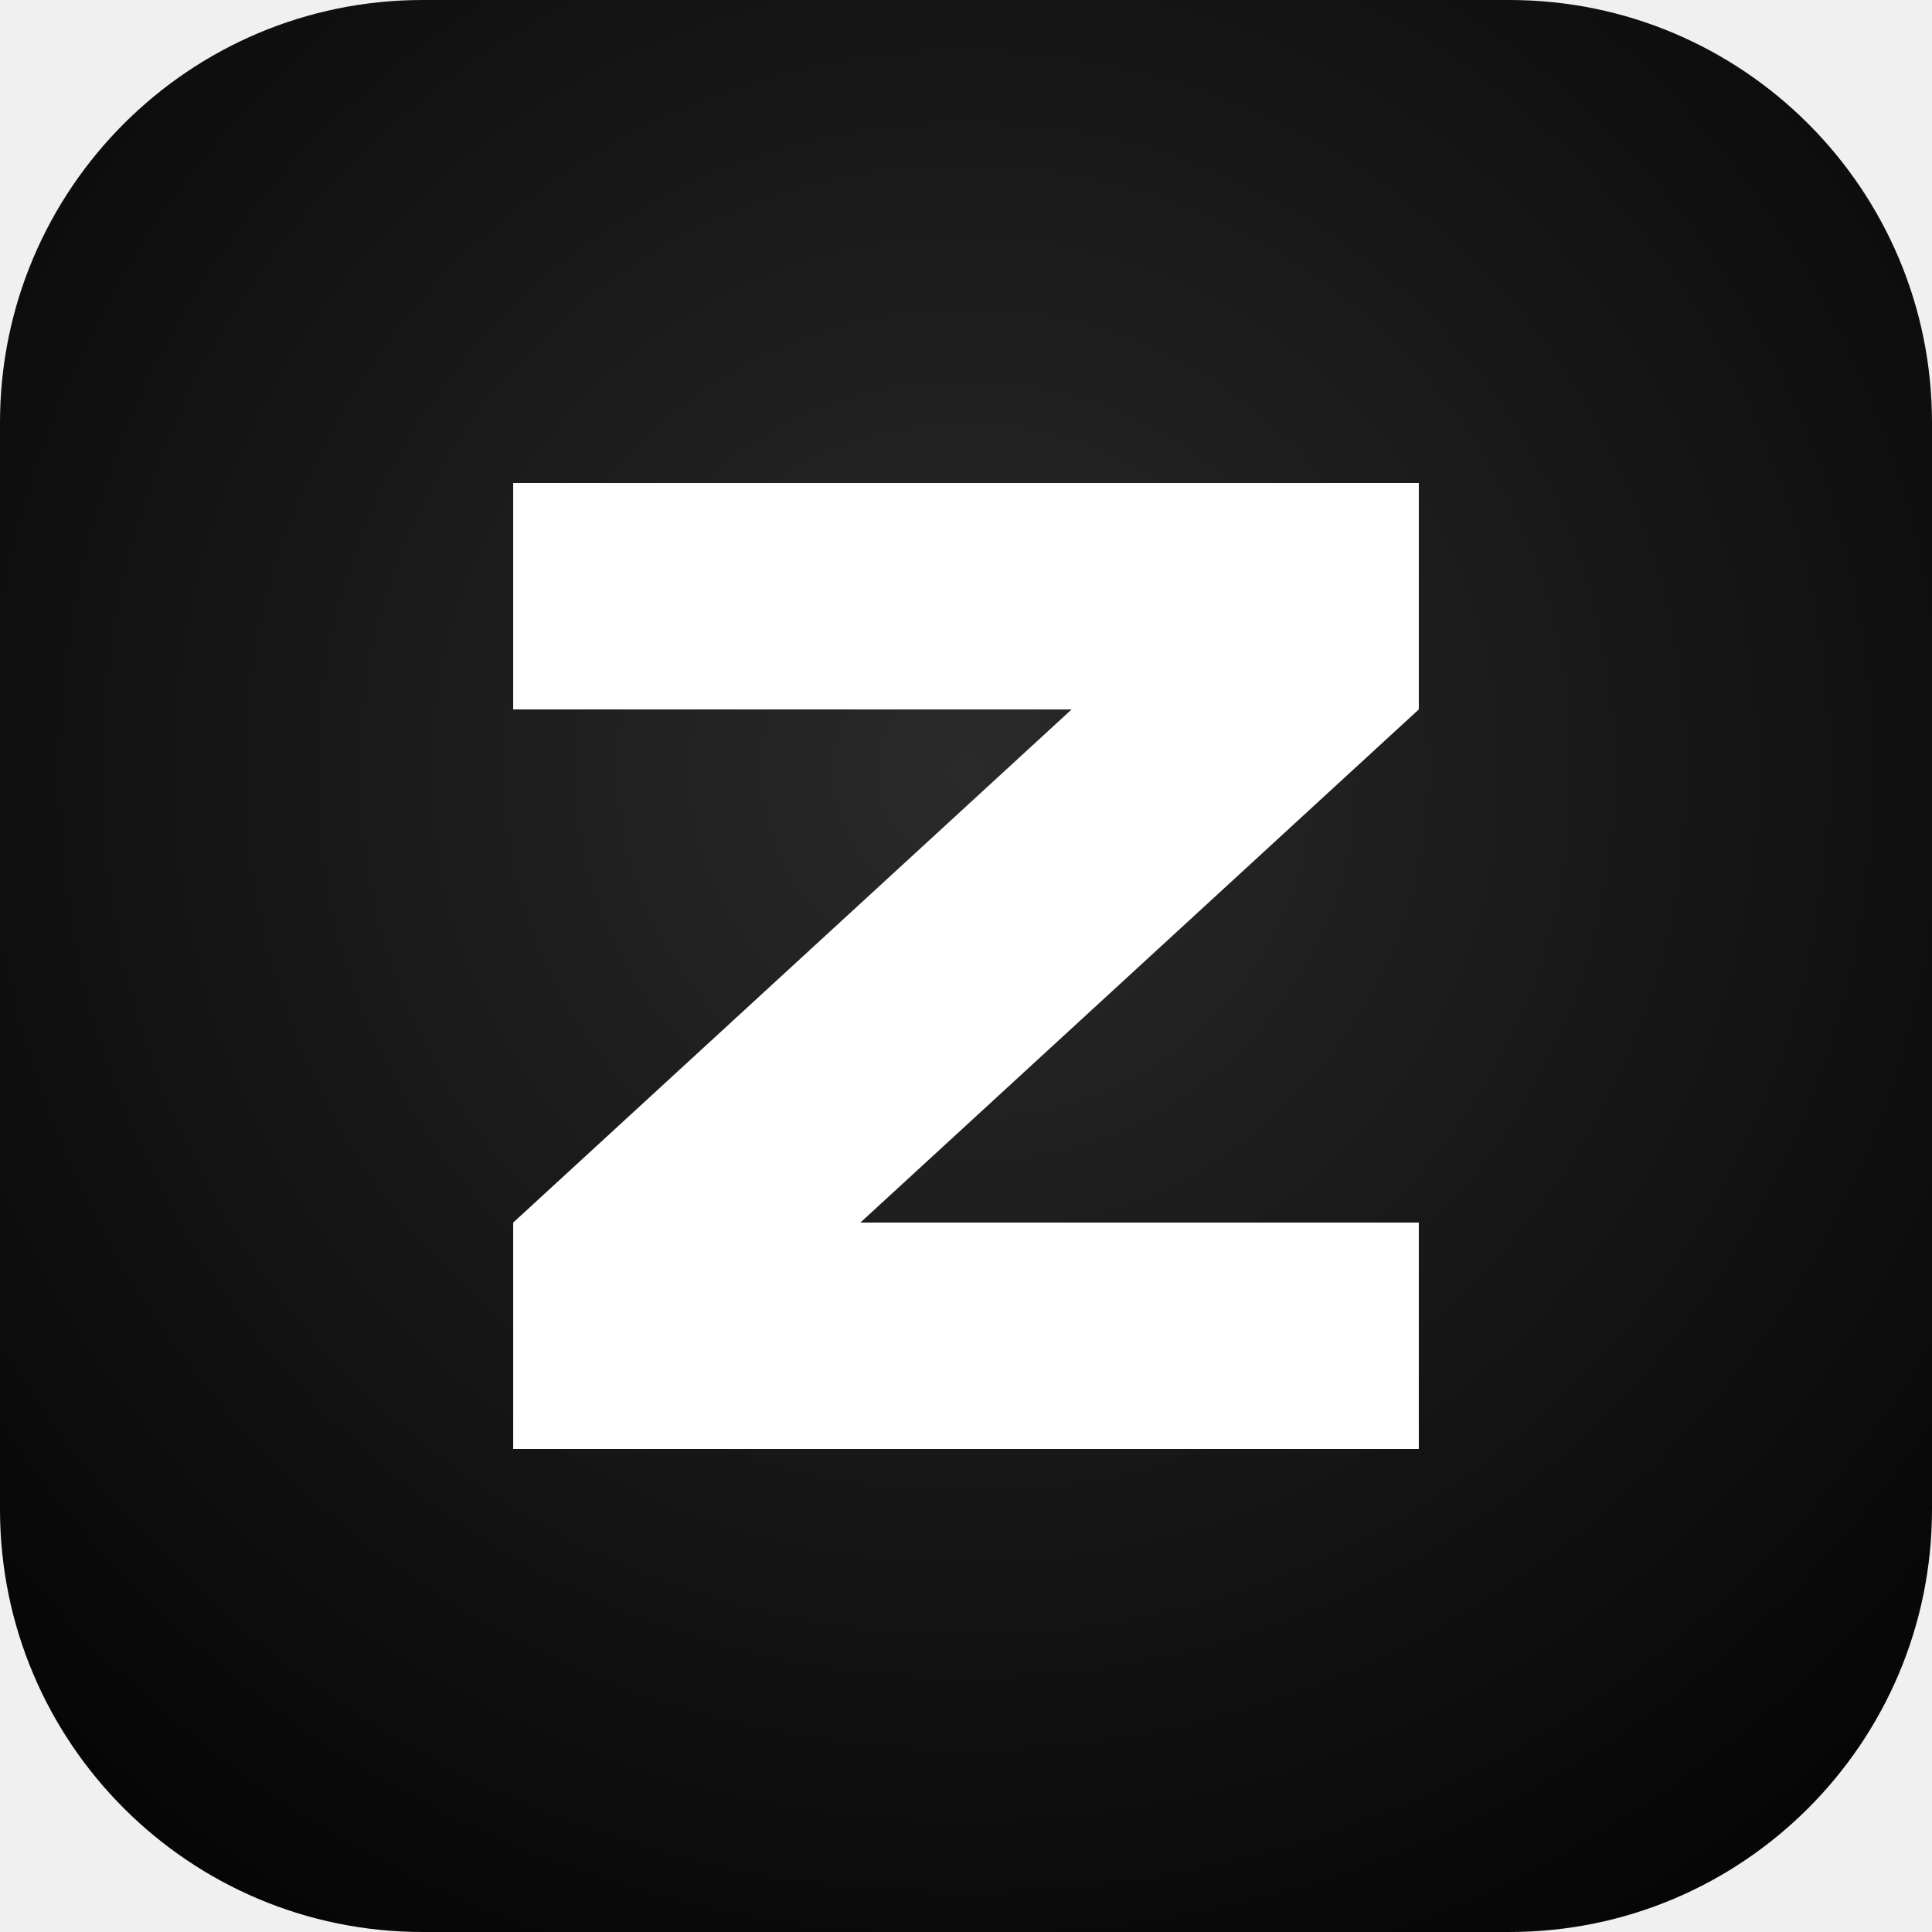
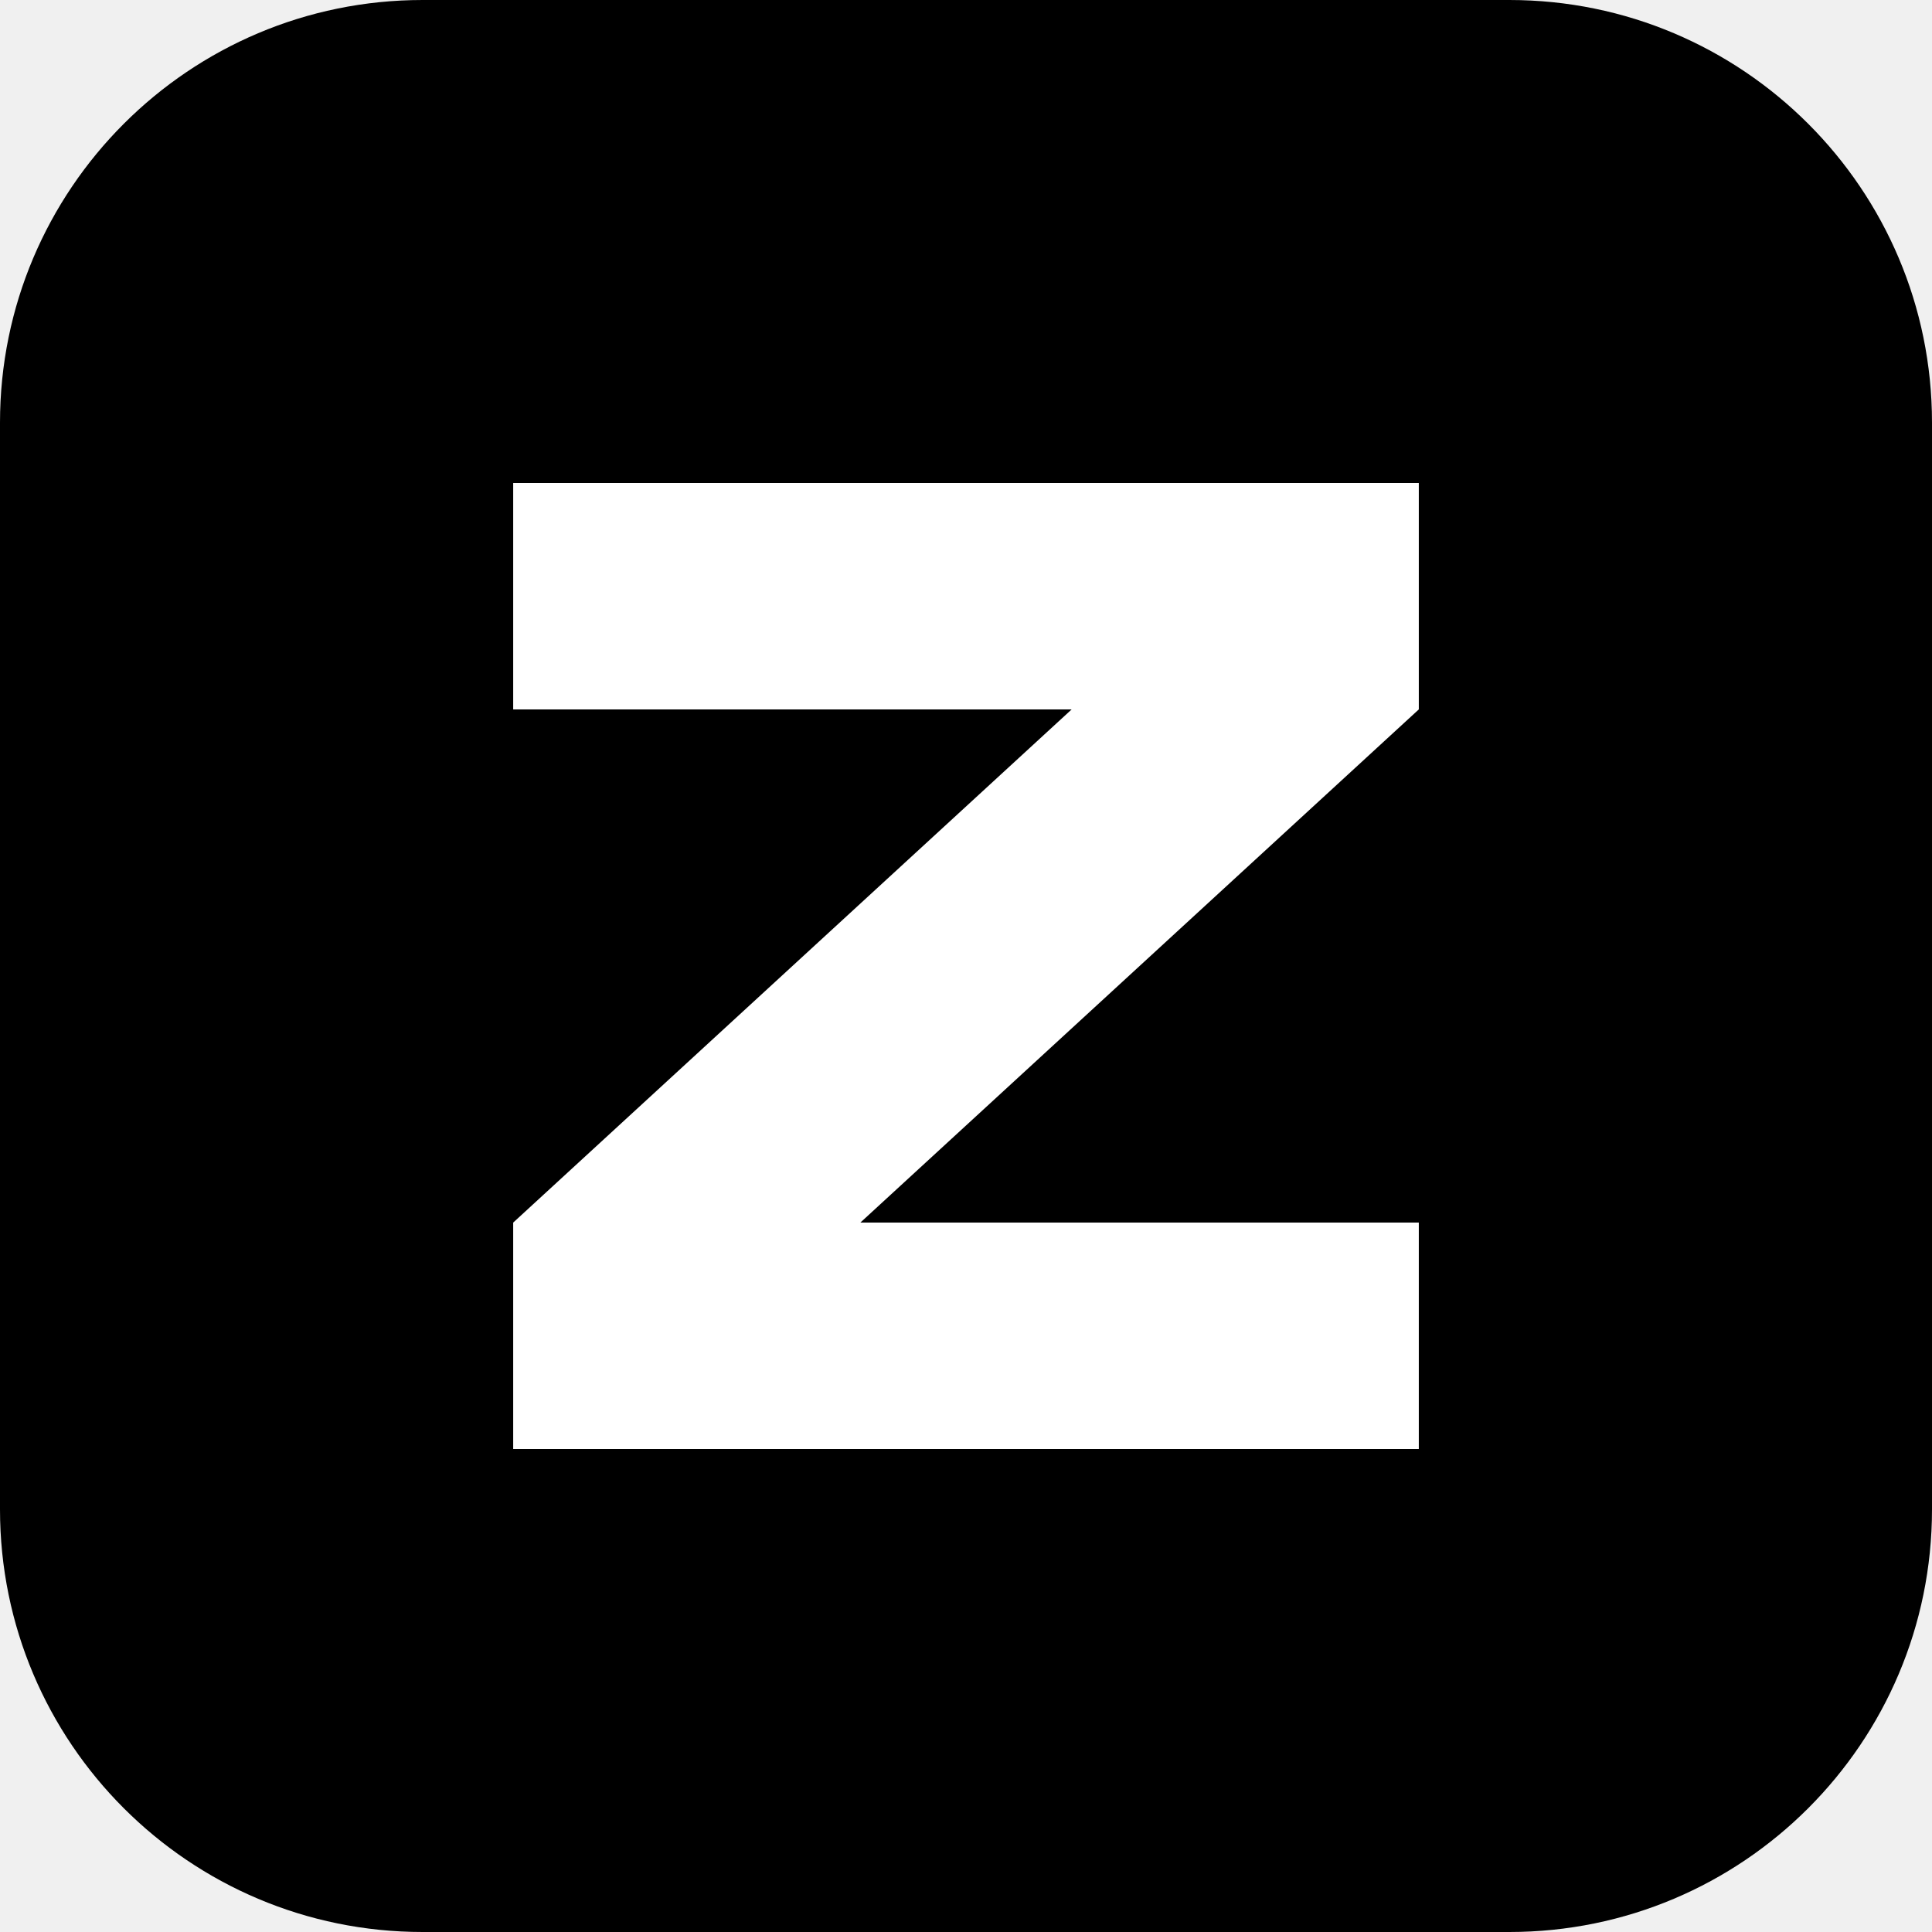
<svg xmlns="http://www.w3.org/2000/svg" viewBox="0 0 64 64">
-   <defs>
-     <radialGradient id="g" cx="50%" cy="40%" r="70%">
-       <stop offset="0" stop-color="#2a2a2a" />
-       <stop offset="1" stop-color="#050505" />
-     </radialGradient>
-   </defs>
-   <rect width="64" height="64" rx="14" fill="url(#g)" />
+   <rect width="64" height="64" rx="14" fill="#000" />
  <path d="M17 16h30v7.5L28.5 40.5H47V48H17v-7.5L35.5 23.5H17z" fill="#fff" />
</svg>
